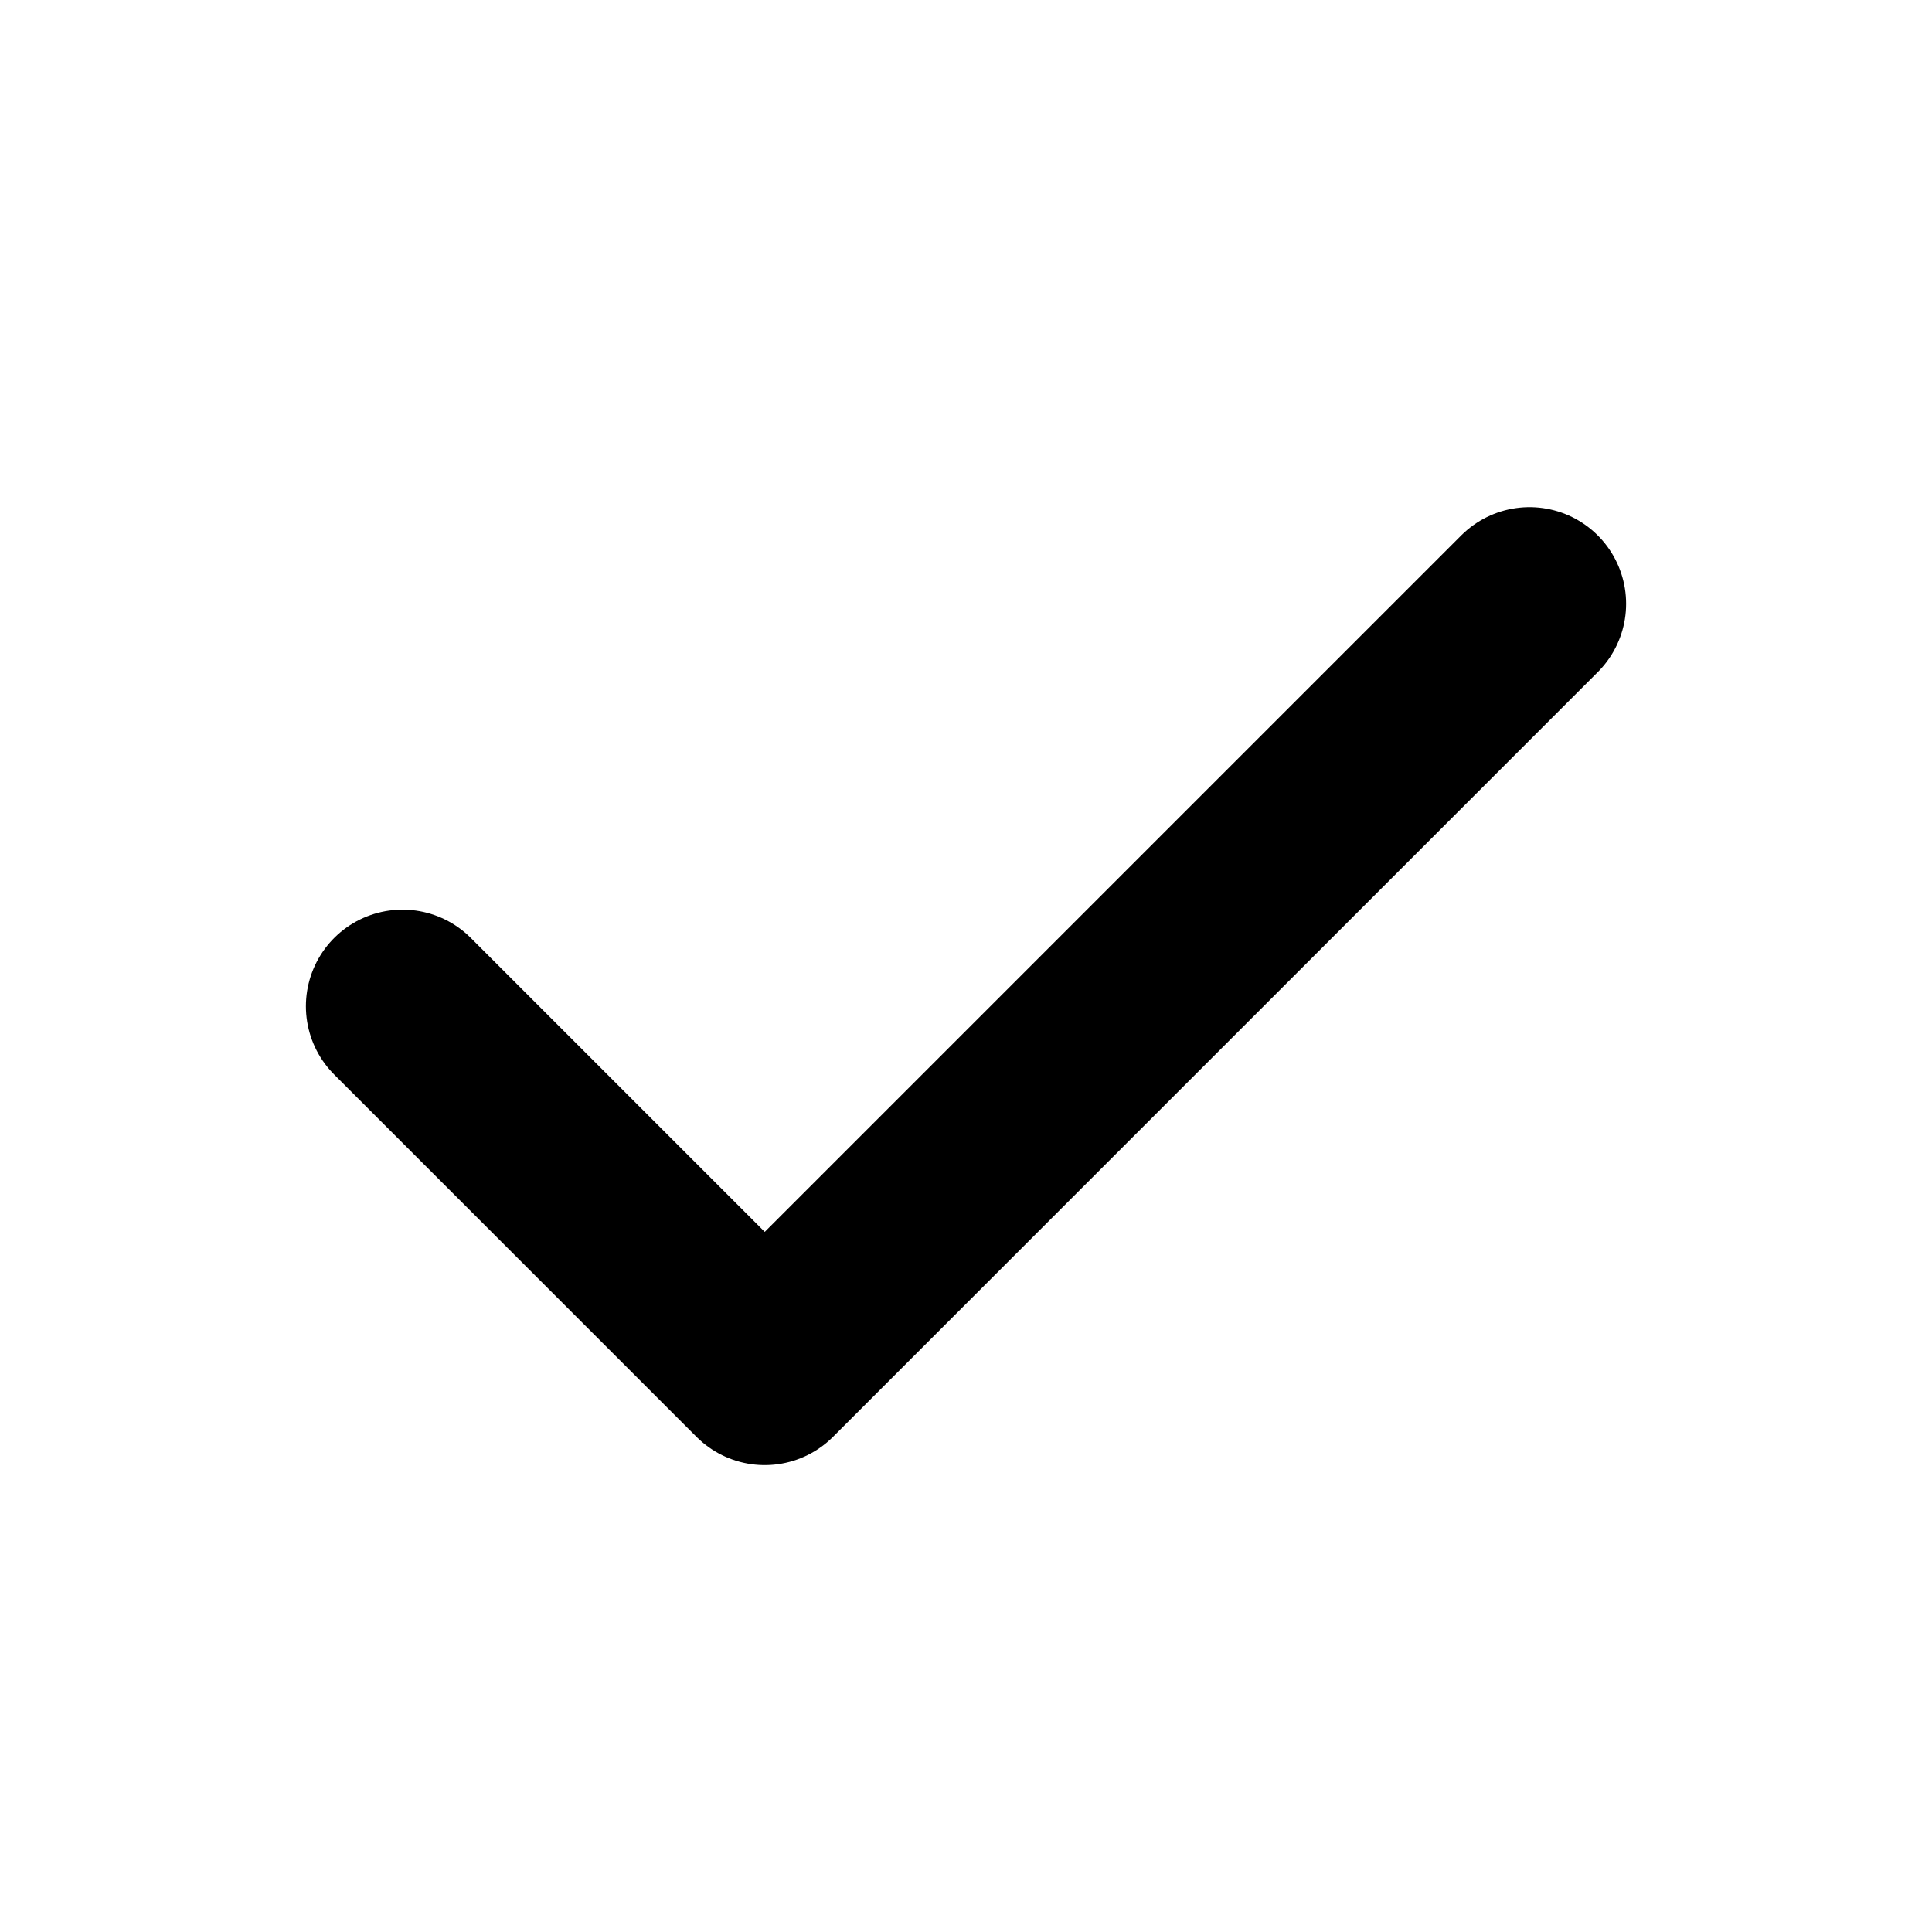
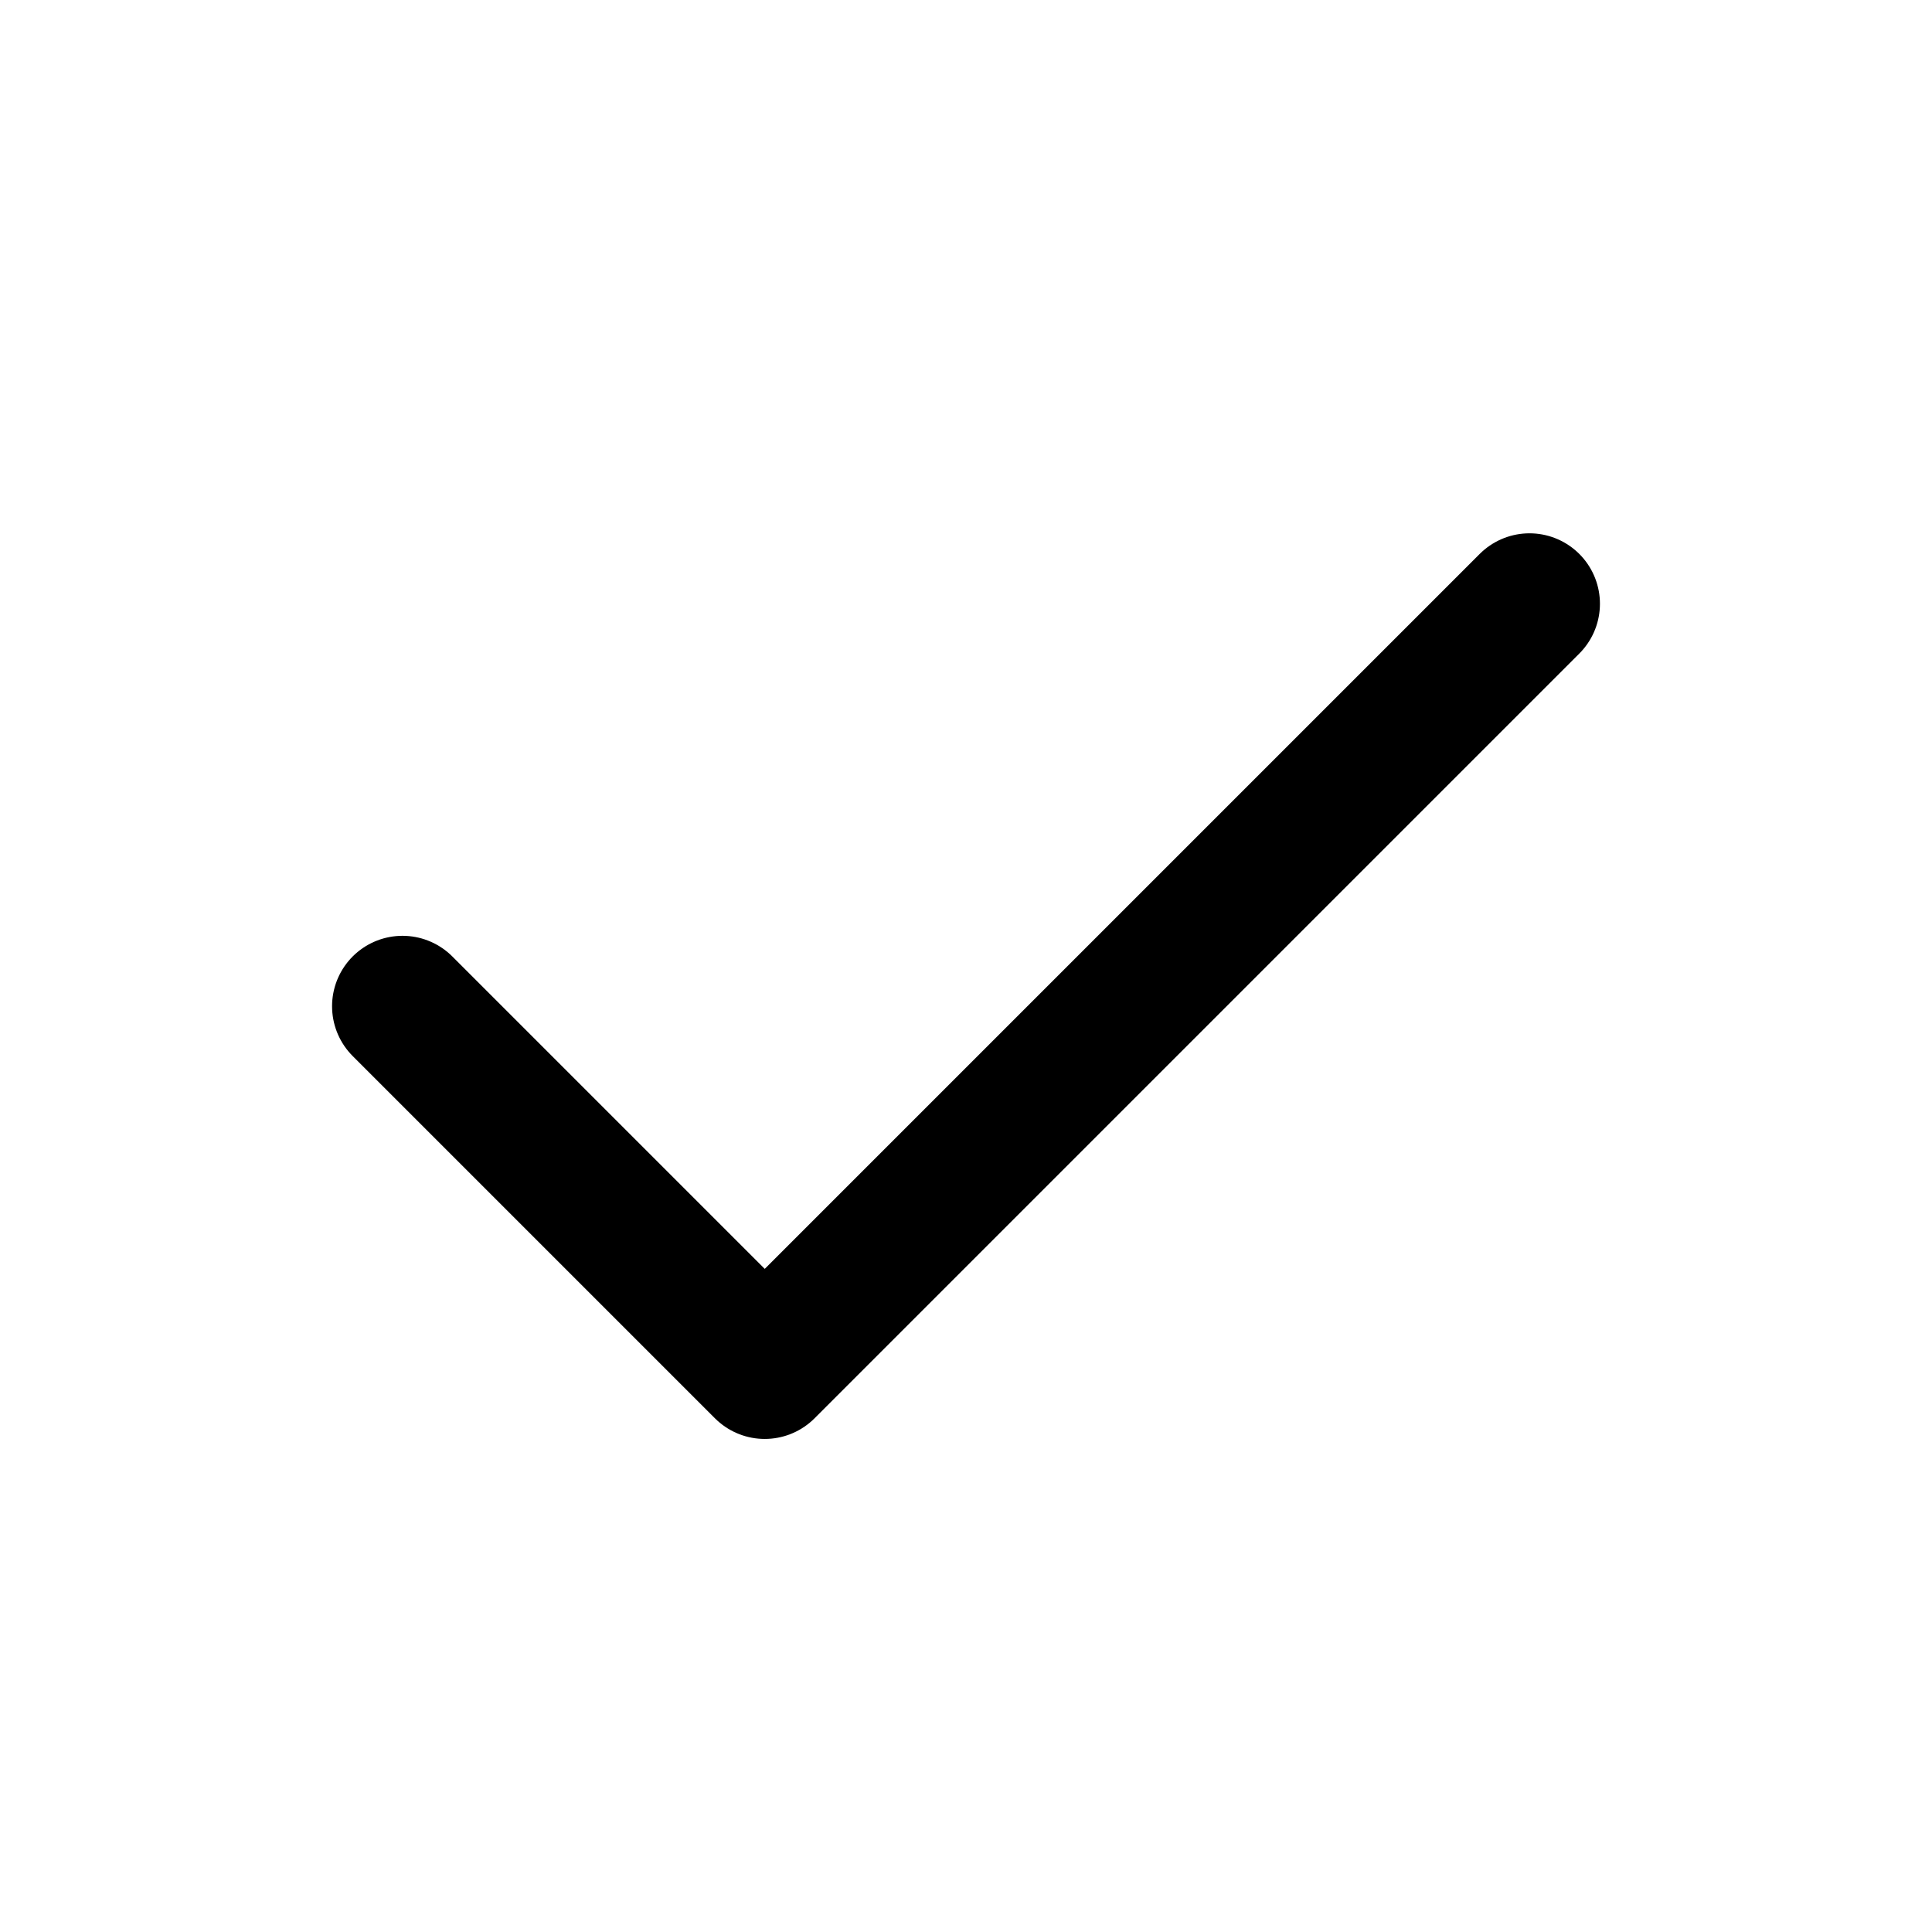
- <svg xmlns="http://www.w3.org/2000/svg" width="24" height="24" viewBox="0 0 24 24" fill="none" stroke="#000" stroke-width="2.4" stroke-linecap="round" stroke-linejoin="round">
-   <path d="M5 12.5l4.5 4.5L19 7.5" />
+ <svg xmlns="http://www.w3.org/2000/svg" width="24" height="24" viewBox="0 0 24 24" fill="none" stroke="#000" stroke-linecap="round" stroke-linejoin="round">
+   <path d="M5 12.5l4.5 4.5L19 7.5" stroke-width="1.75" />
</svg>
